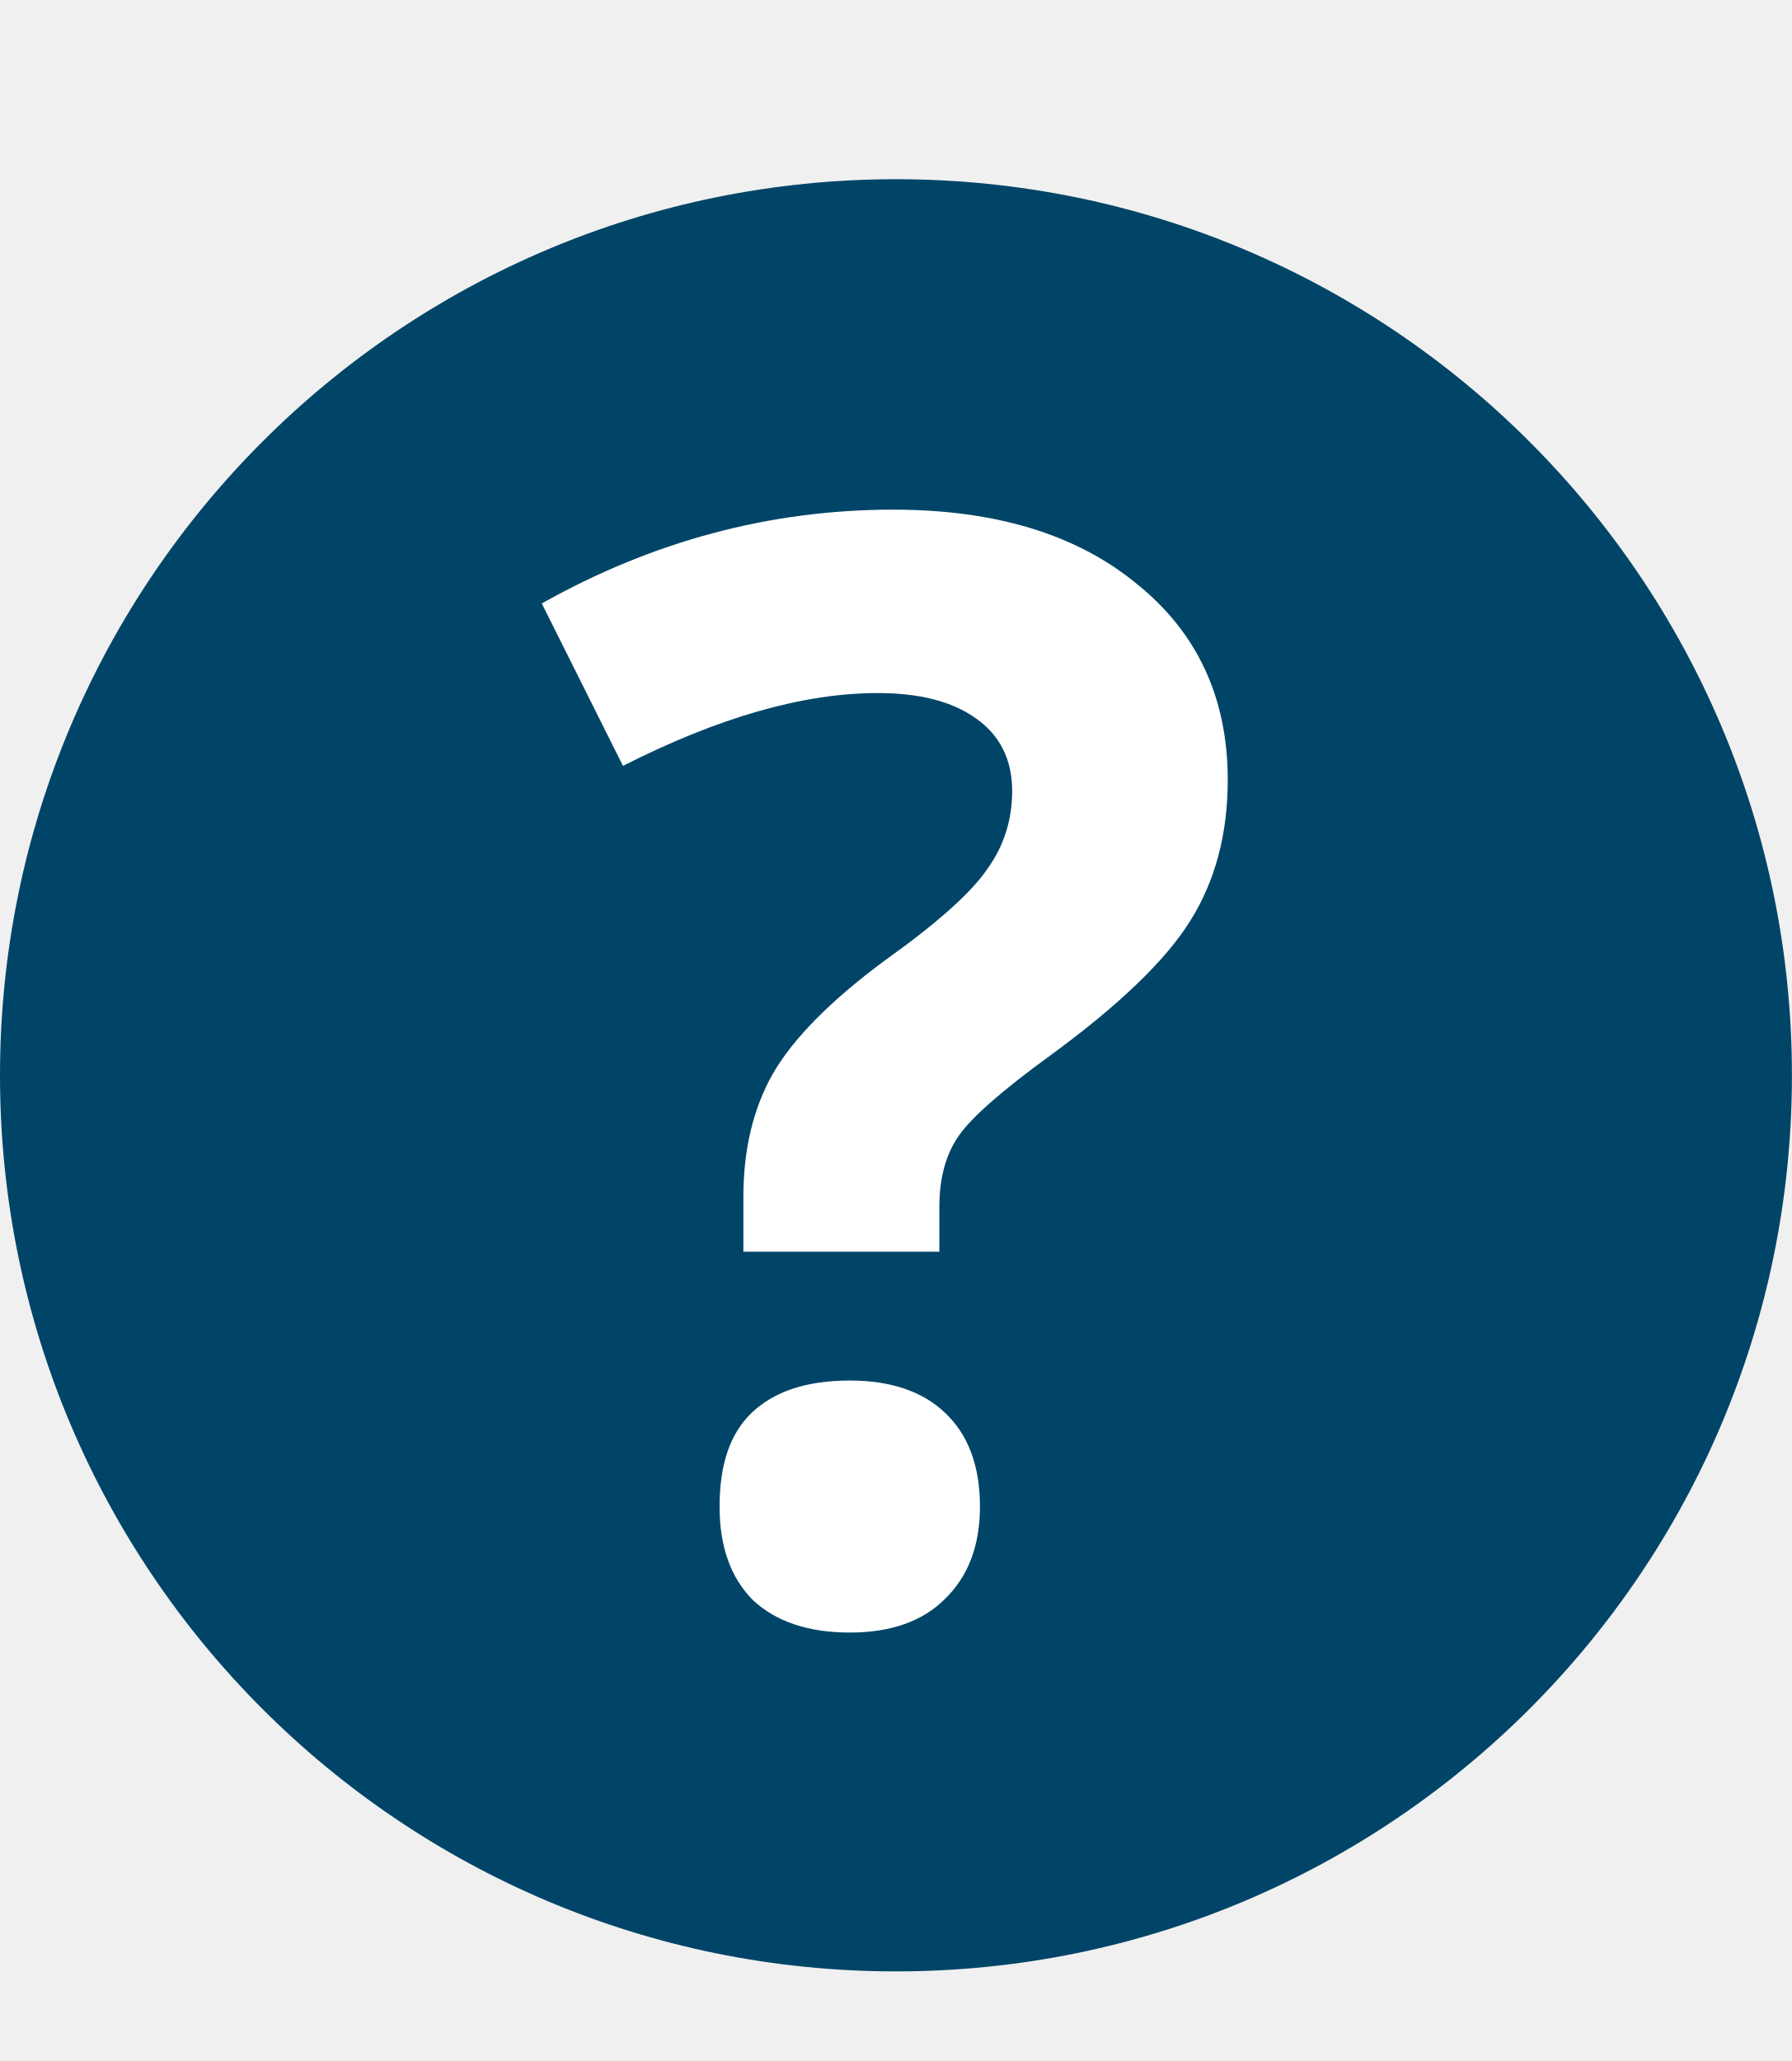
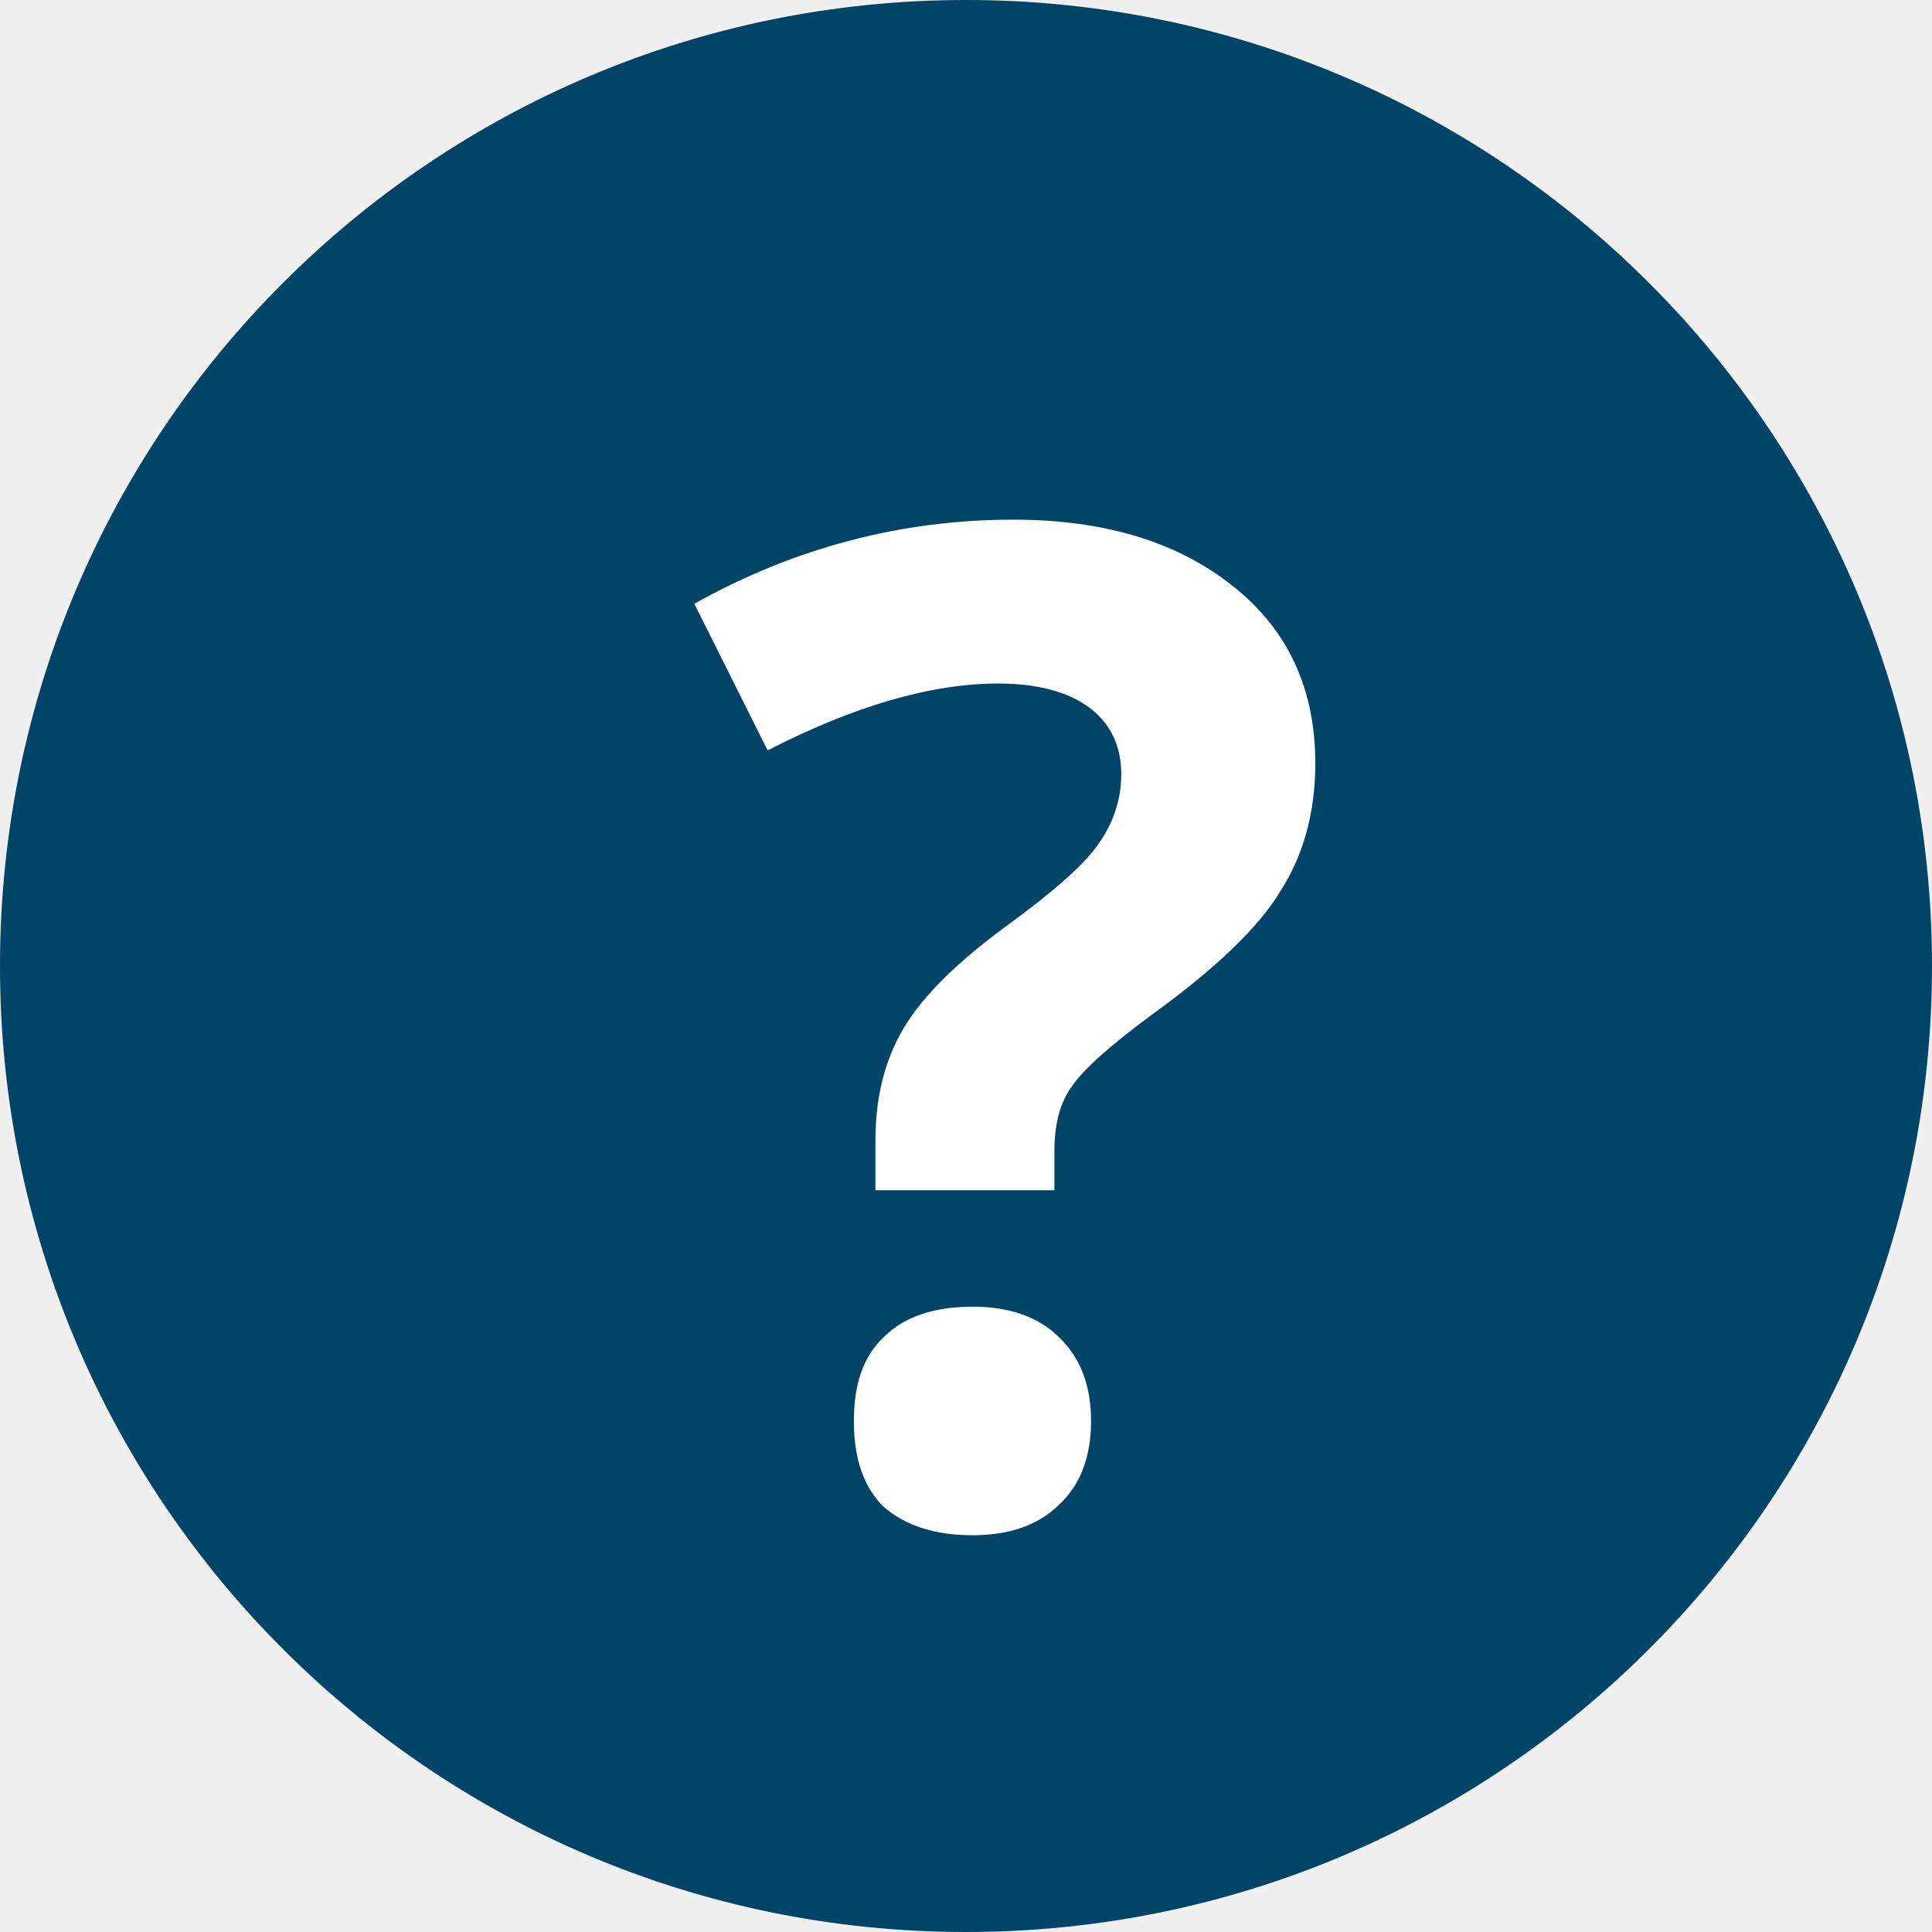
- <svg xmlns="http://www.w3.org/2000/svg" id="_modal" data-name="? modal" width="20" height="23" viewBox="0 0 20 23">
-   <path id="Caminho_651" data-name="Caminho 651" d="M10,0A10,10,0,1,1,0,10,10,10,0,0,1,10,0Z" transform="translate(0 2)" fill="#004568" />
-   <text id="_" data-name="?" transform="translate(6 18)" fill="#fff" font-size="17" font-family="OpenSans-Bold, Open Sans" font-weight="700">
-     <tspan x="0" y="0">?</tspan>
-   </text>
+ <svg xmlns="http://www.w3.org/2000/svg" width="14" height="14" viewBox="0 0 14 14">
+   <g id="Grupo_1209" data-name="Grupo 1209" transform="translate(-356 -163)">
+     <circle id="Elipse_277" data-name="Elipse 277" cx="7" cy="7" r="7" transform="translate(356 163)" fill="#004568" />
+     <text id="_" data-name="?" transform="translate(361 174)" fill="#fff" font-size="10" font-family="OpenSans-Bold, Open Sans" font-weight="700">
+       <tspan x="0" y="0">?</tspan>
+     </text>
+   </g>
</svg>
